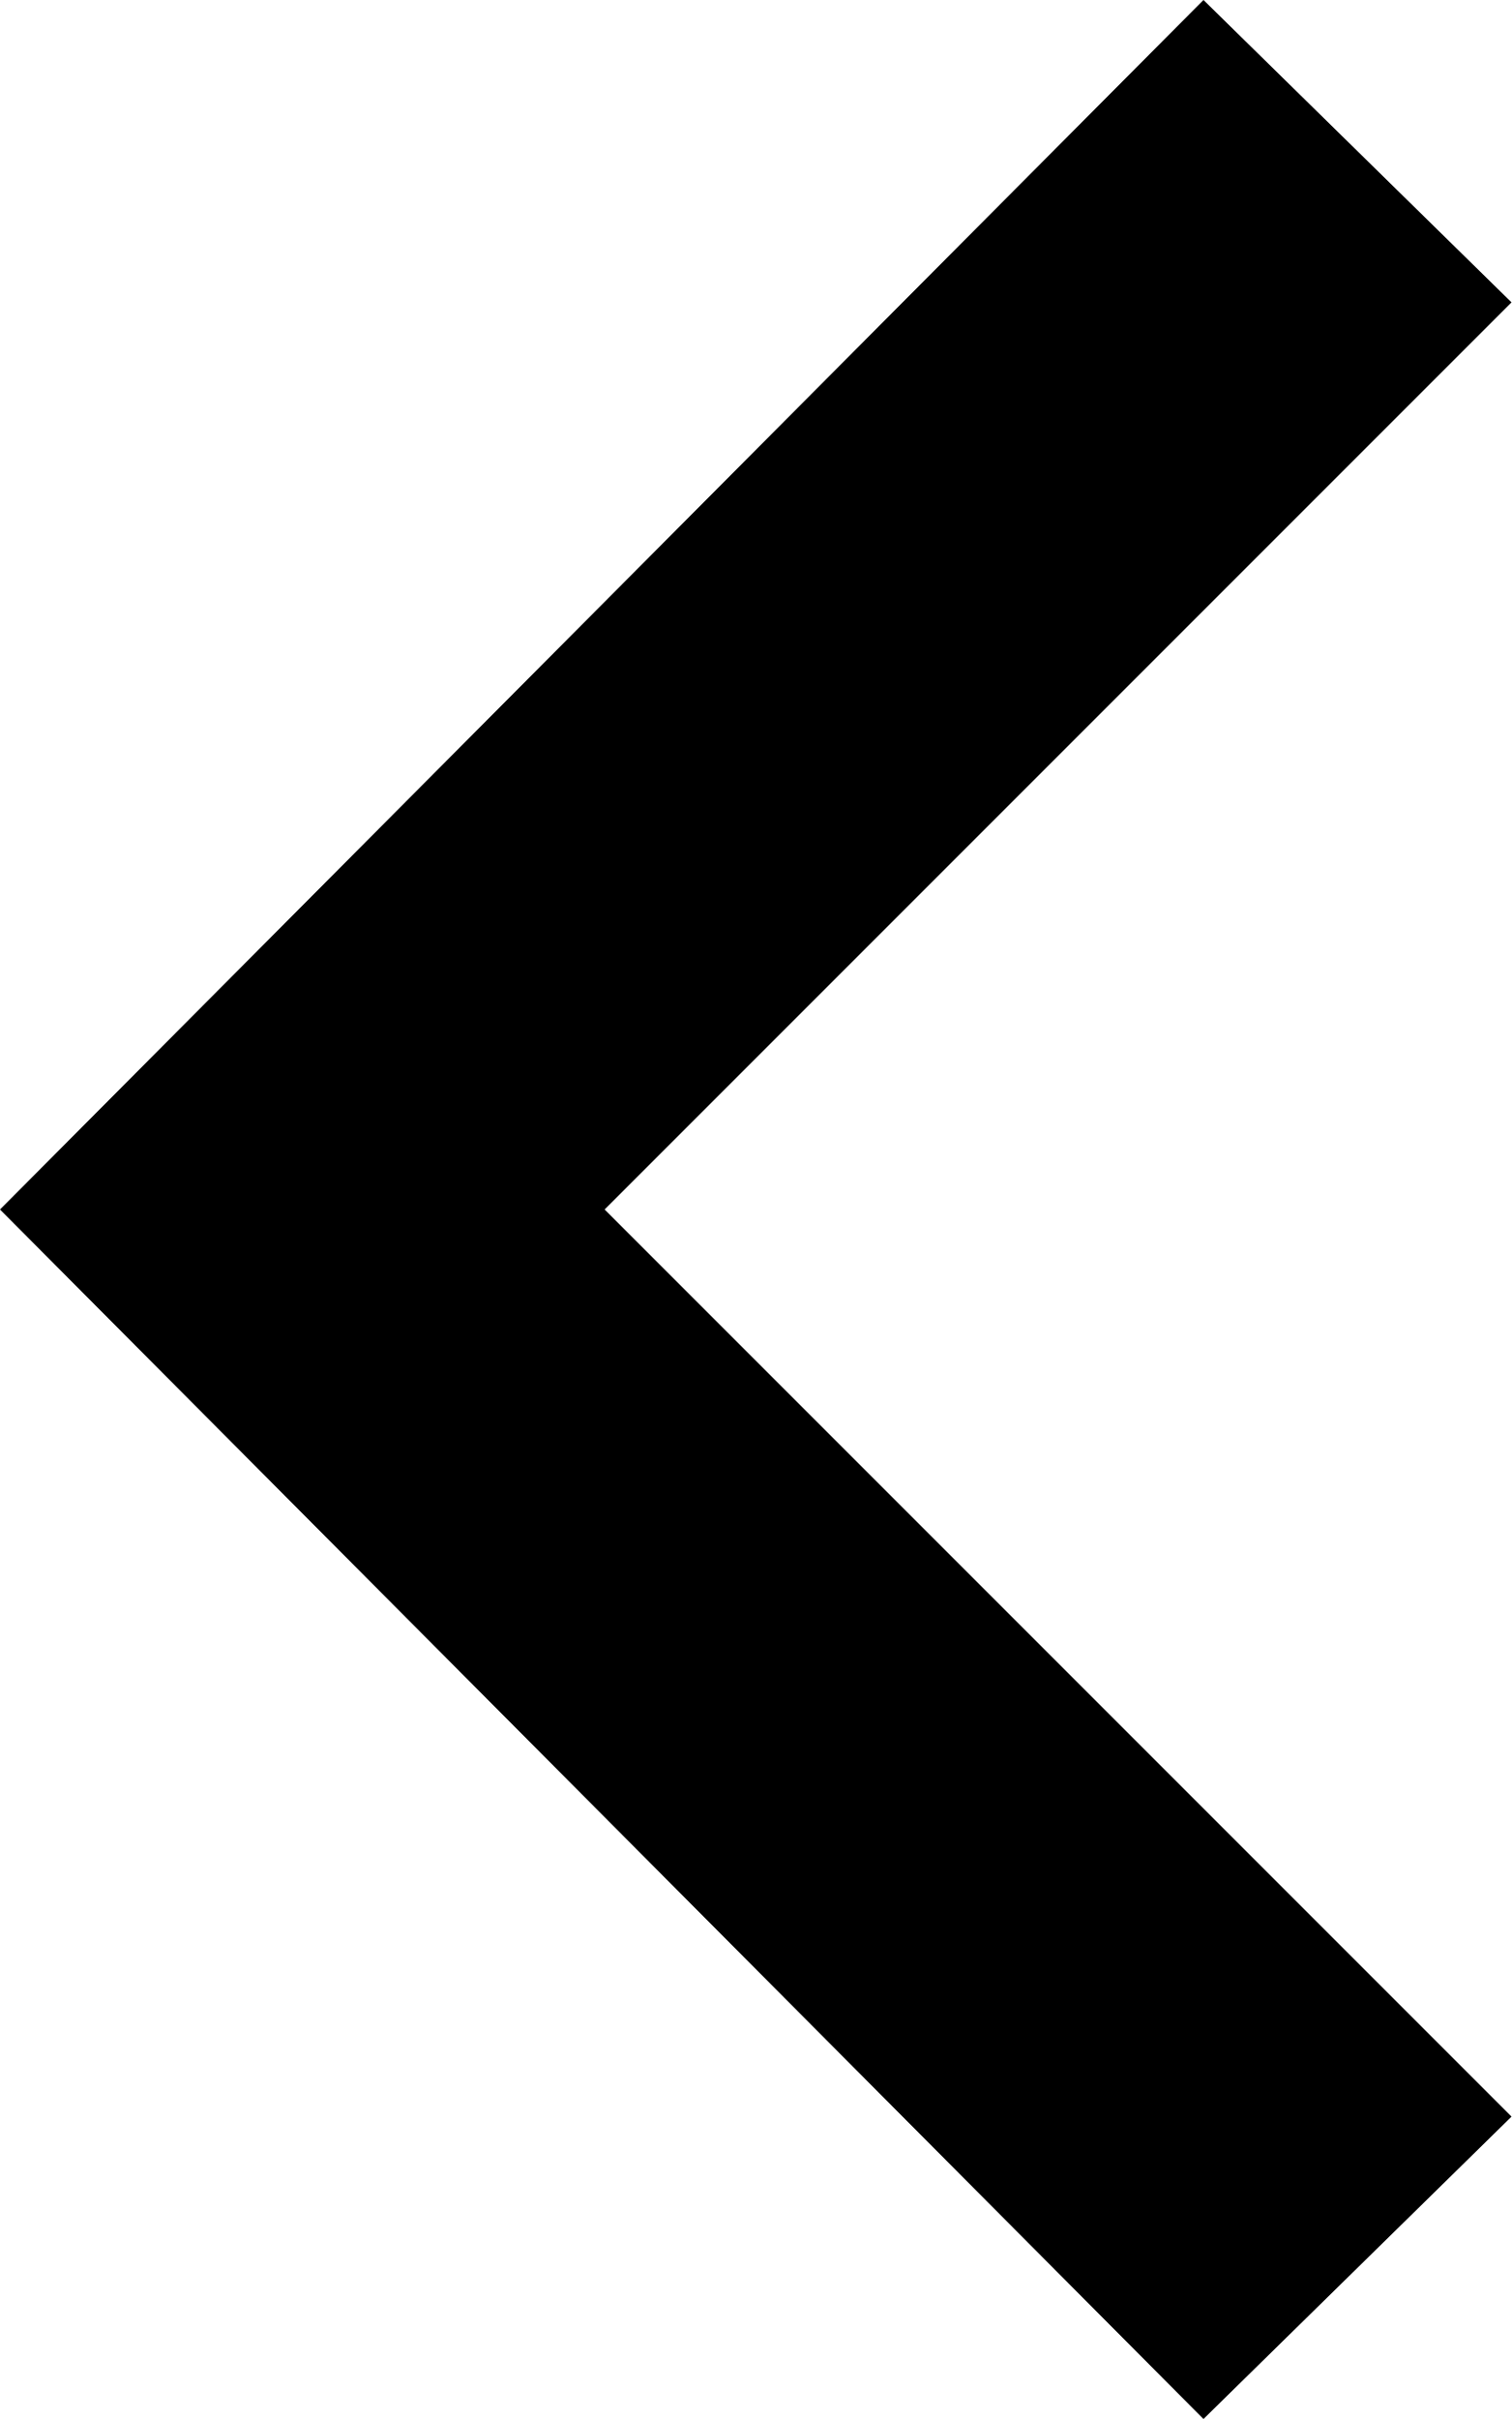
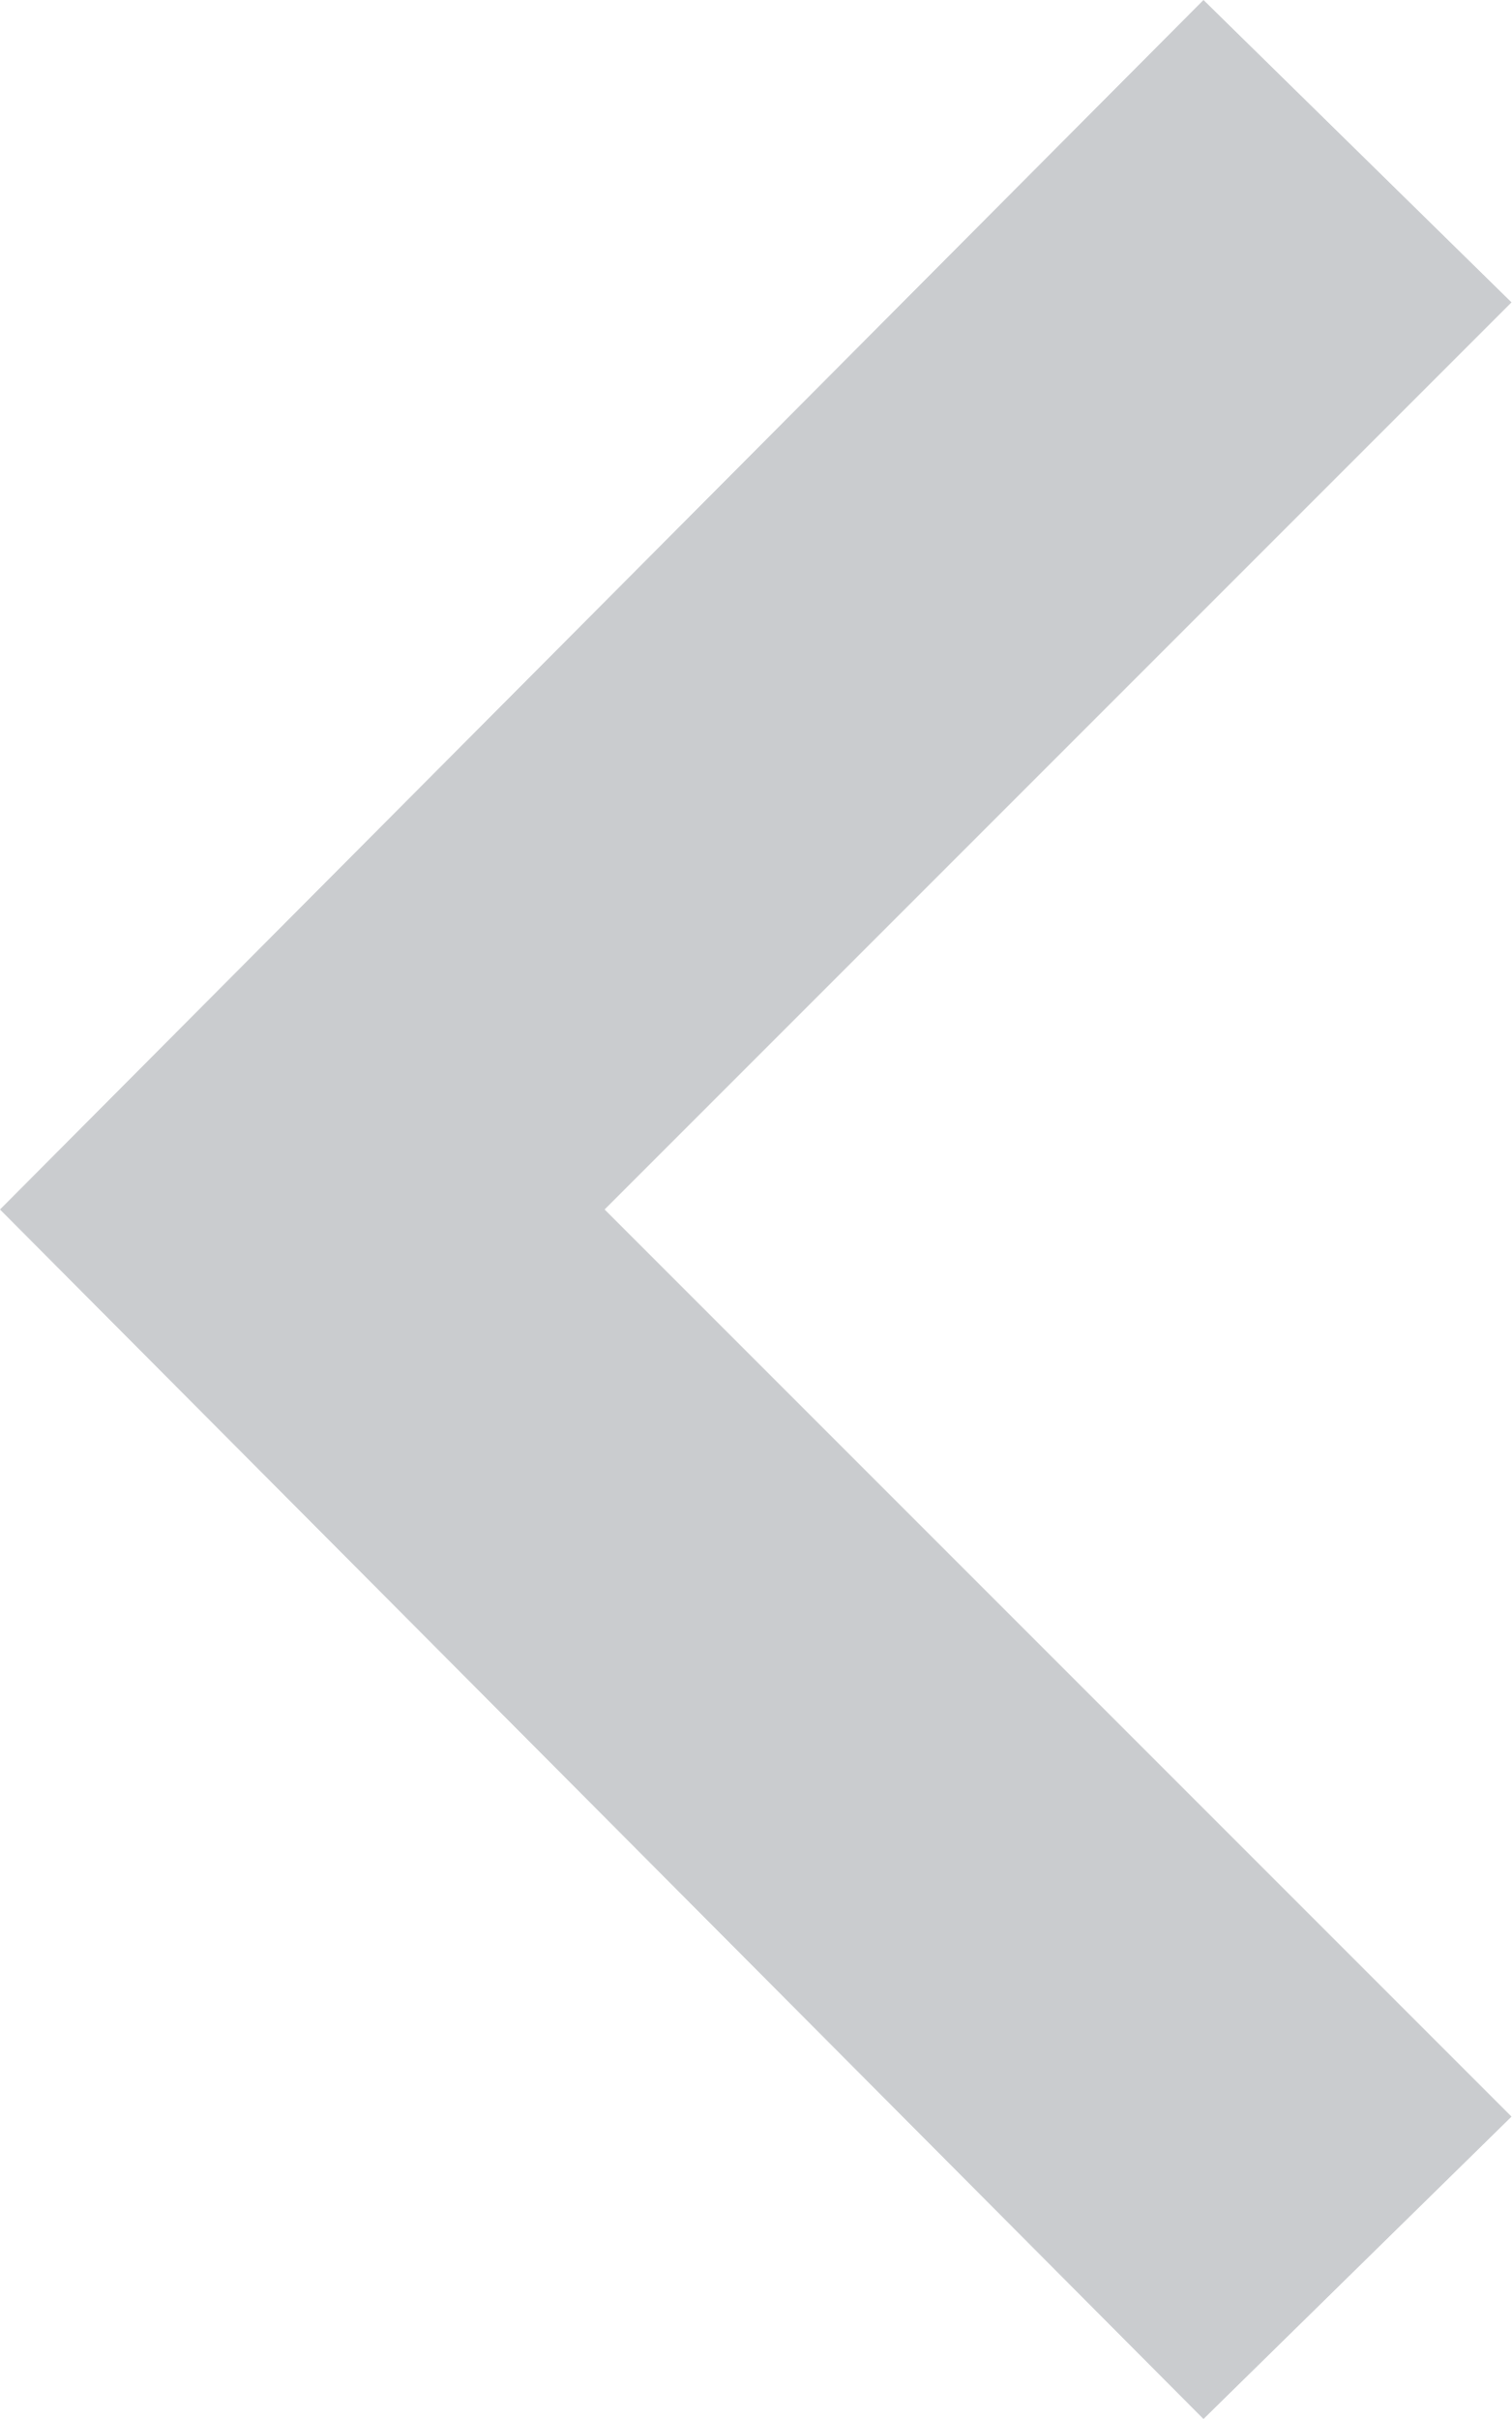
<svg xmlns="http://www.w3.org/2000/svg" width="15" height="24" viewBox="0 0 15 24" fill="none">
-   <path d="M15 21L11.943 24L1.04907e-06 12L11.943 -2.67251e-07L15 3L6 12L15 21Z" fill="black" />
+   <path d="M15 21L11.943 24L1.04907e-06 12L11.943 -2.67251e-07L15 3L6 12L15 21Z" fill="#CACCCF" />
</svg>
